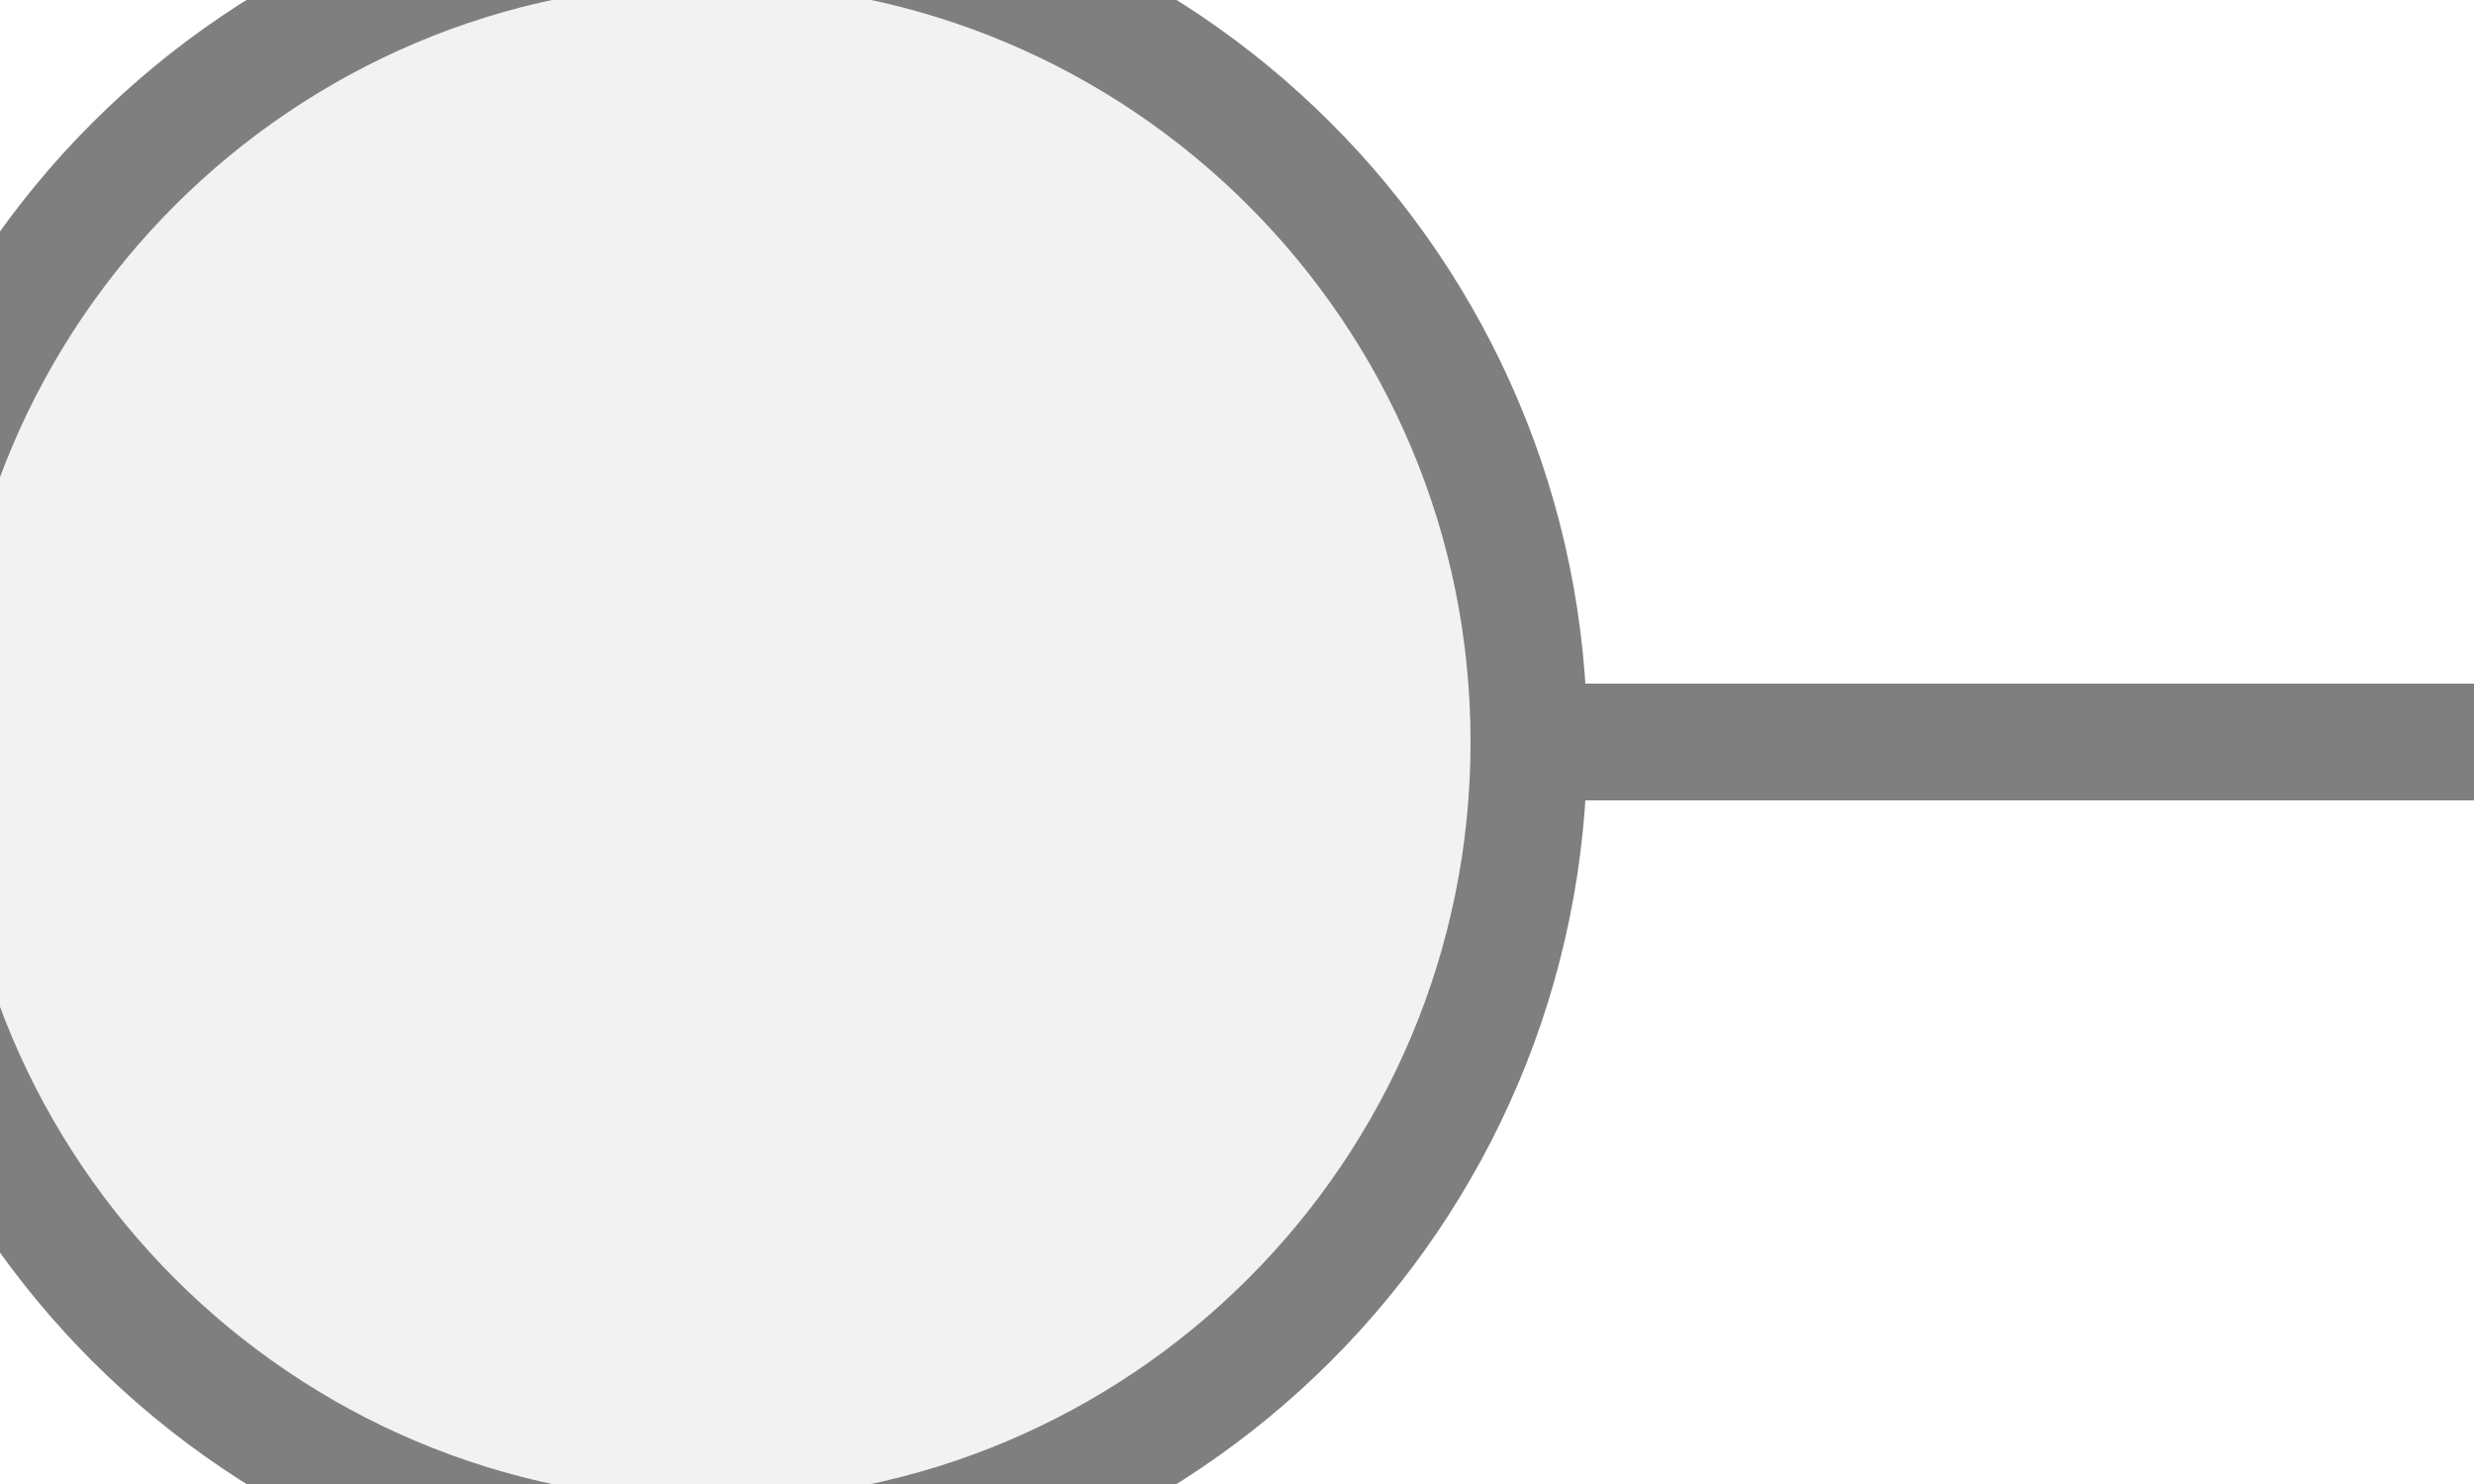
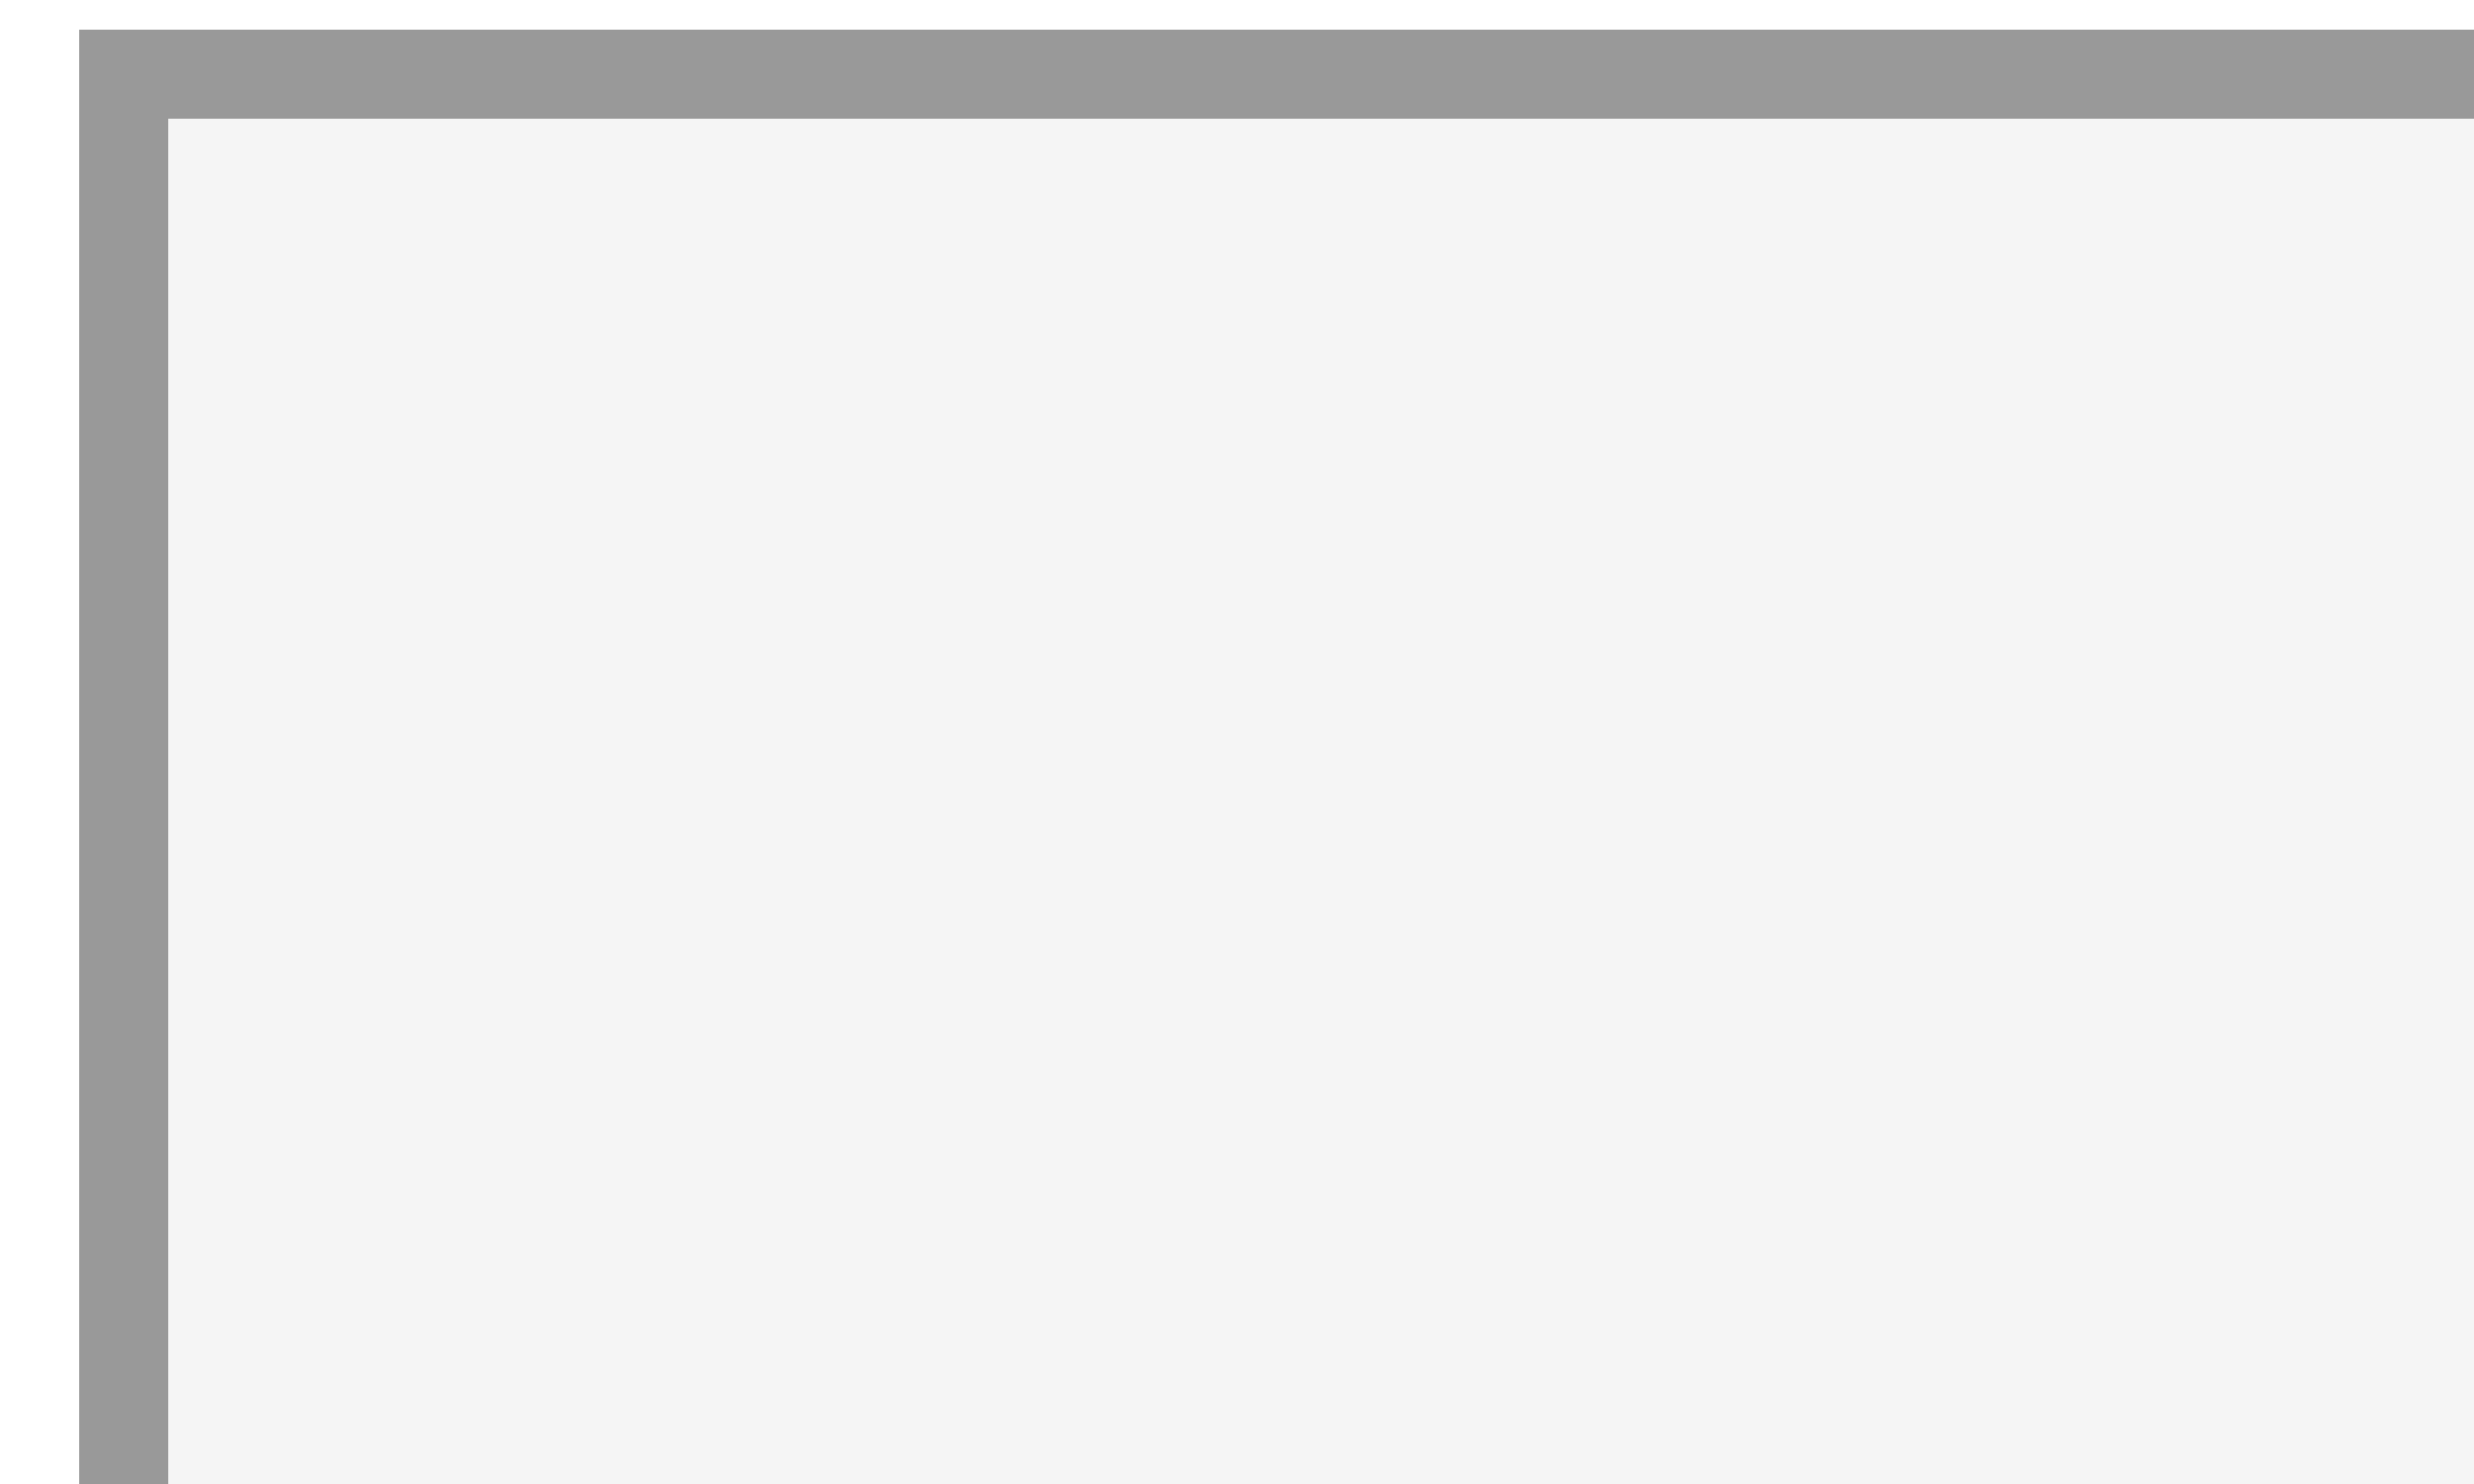
<svg xmlns="http://www.w3.org/2000/svg" width="25" height="15" viewBox="0 0 25 15" preserveAspectRatio="xMidYMid meet">
-   <g transform="translate(12.500 7.500) rotate(0) scale(1.18) translate(-12.500 -7.500)">
-     <line x1="15" y1="7.5" x2="25" y2="7.5" stroke="#7f7f7f" stroke-width="1" stroke-linecap="round" />
-     <circle cx="8" cy="7.5" r="7" fill="#f2f2f2" stroke="#7f7f7f" stroke-width="1" />
+   <g transform="translate(12.500 7.500) rotate(0) scale(0.9) translate(-12.500 -7.500)">
+     <rect x="0" y="0" width="60" height="60" fill="#f5f5f5" stroke="#999" stroke-width="1" />
+     <text x="4" y="30" fill="#444" font-size="12" font-family="Arial, sans-serif">Fallback (no embedded raster): AC0402.jpg</text>
  </g>
</svg>
